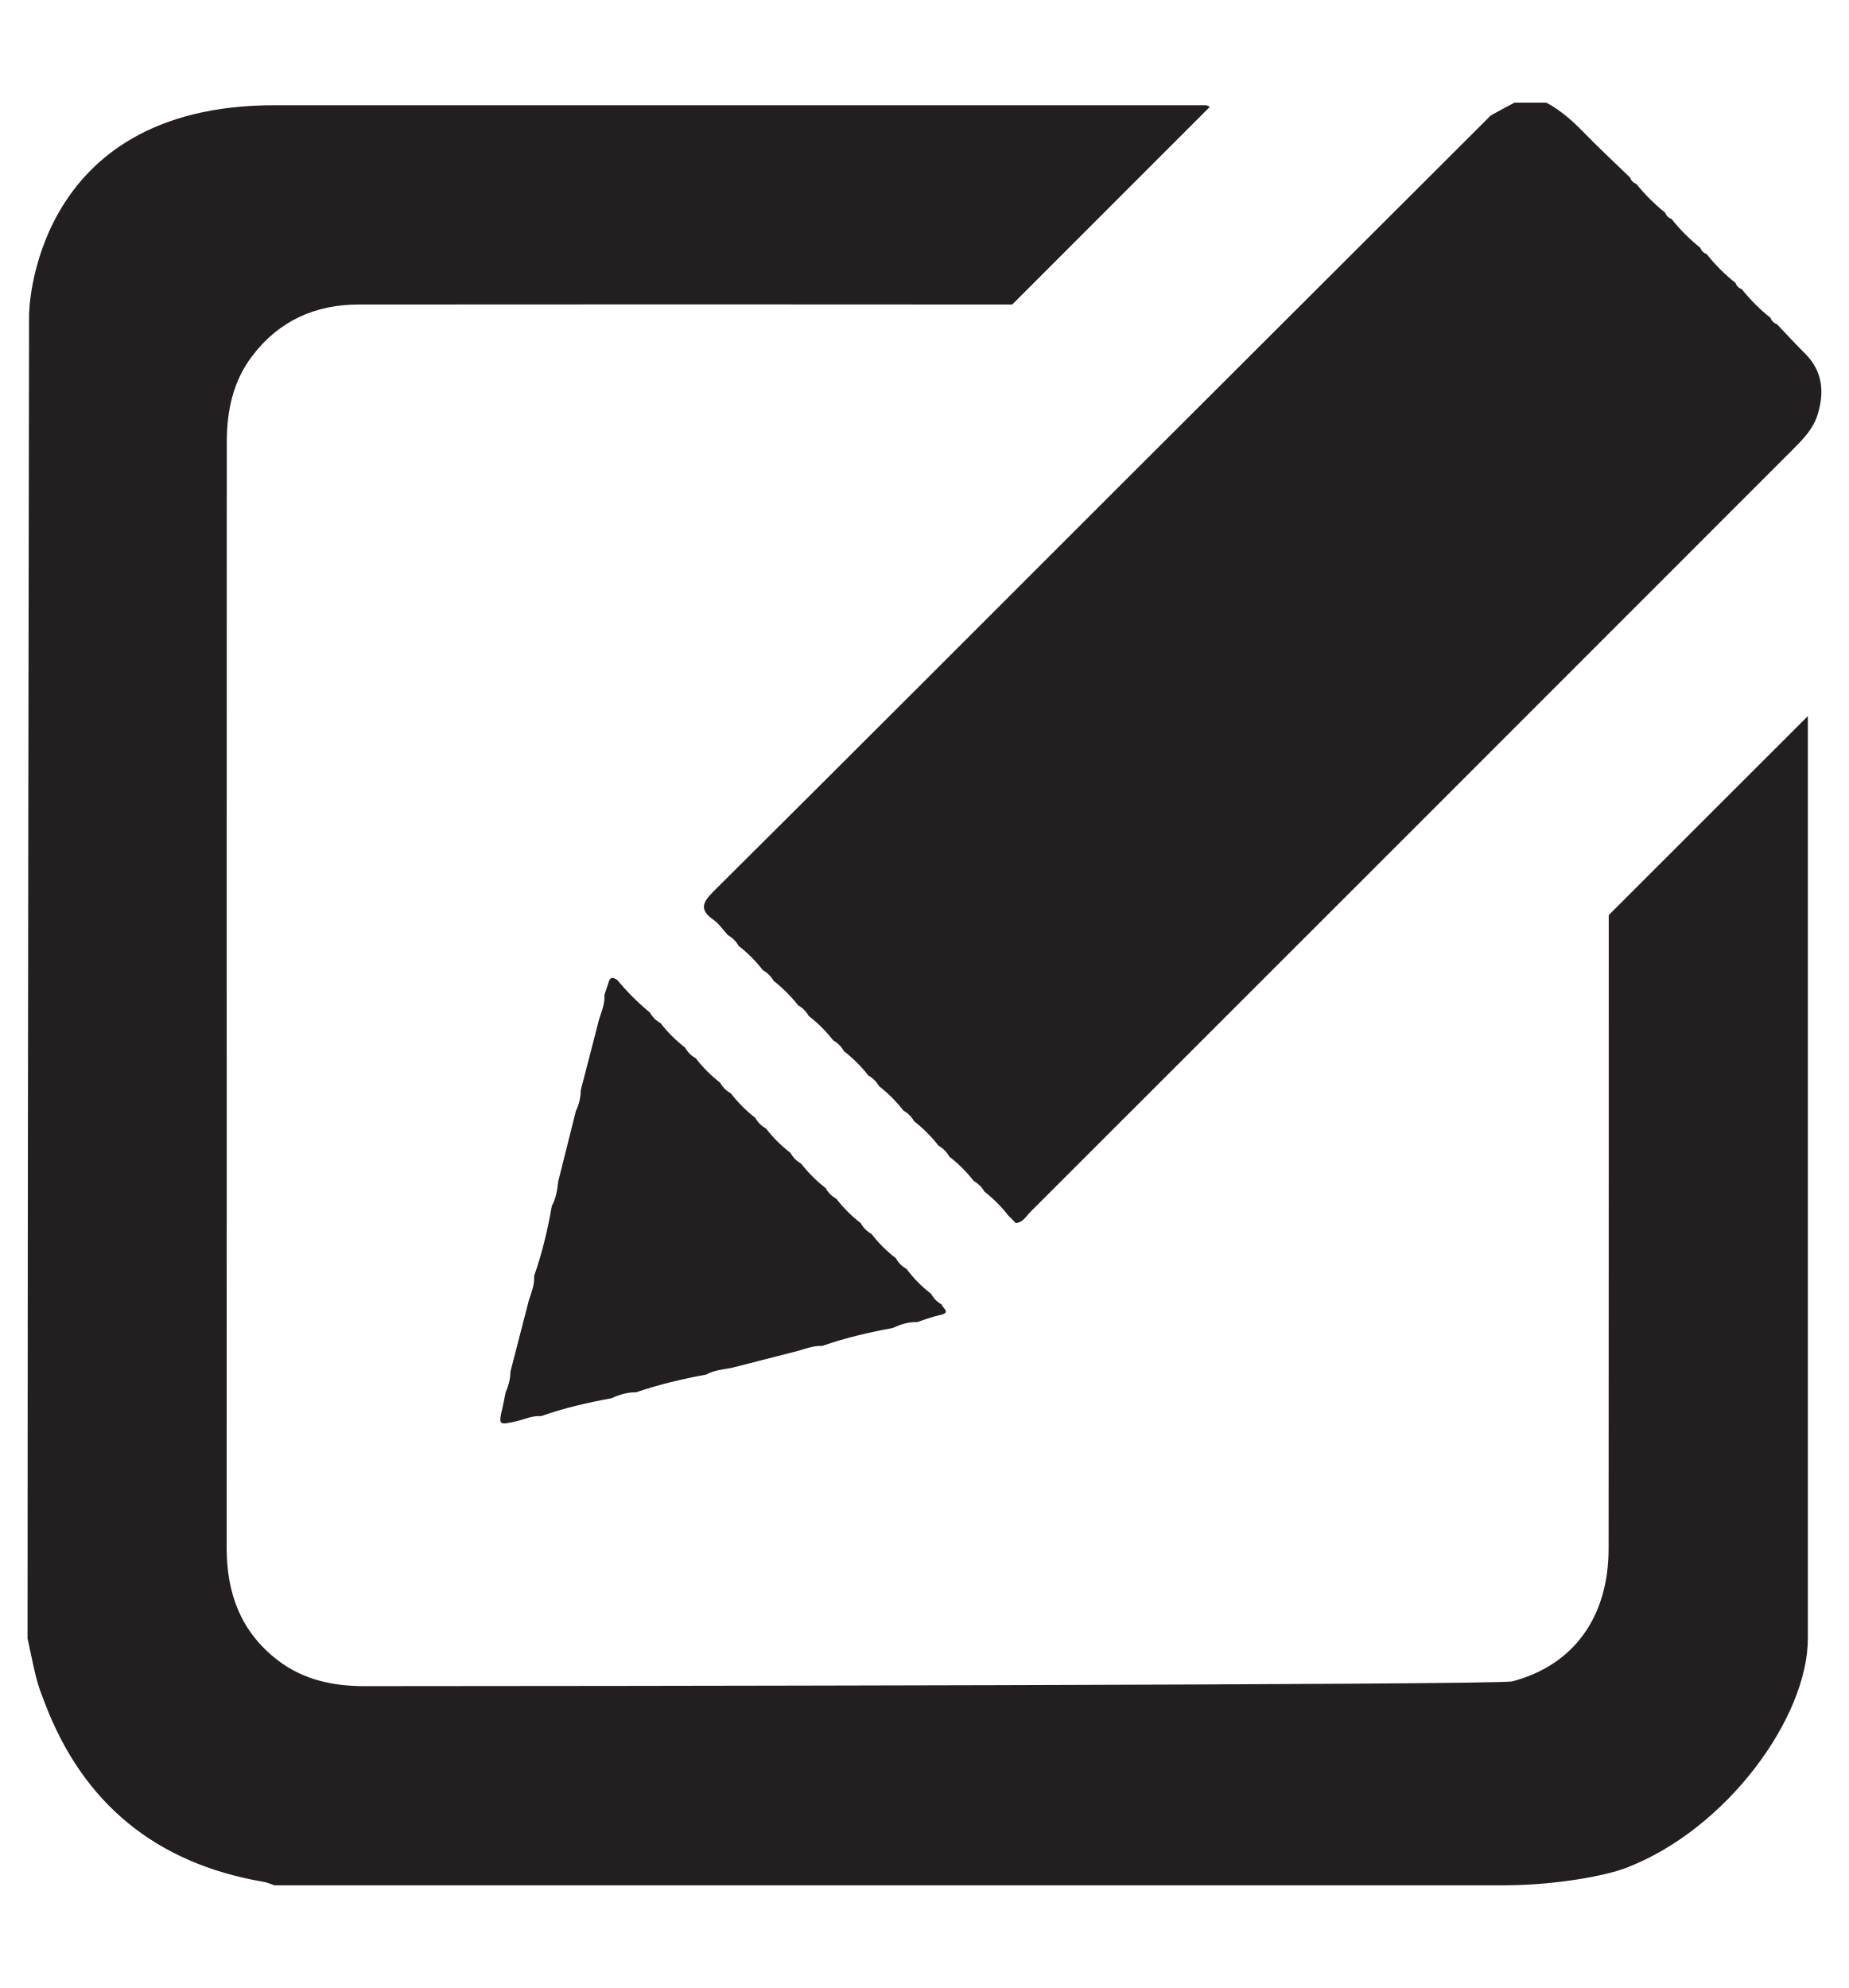
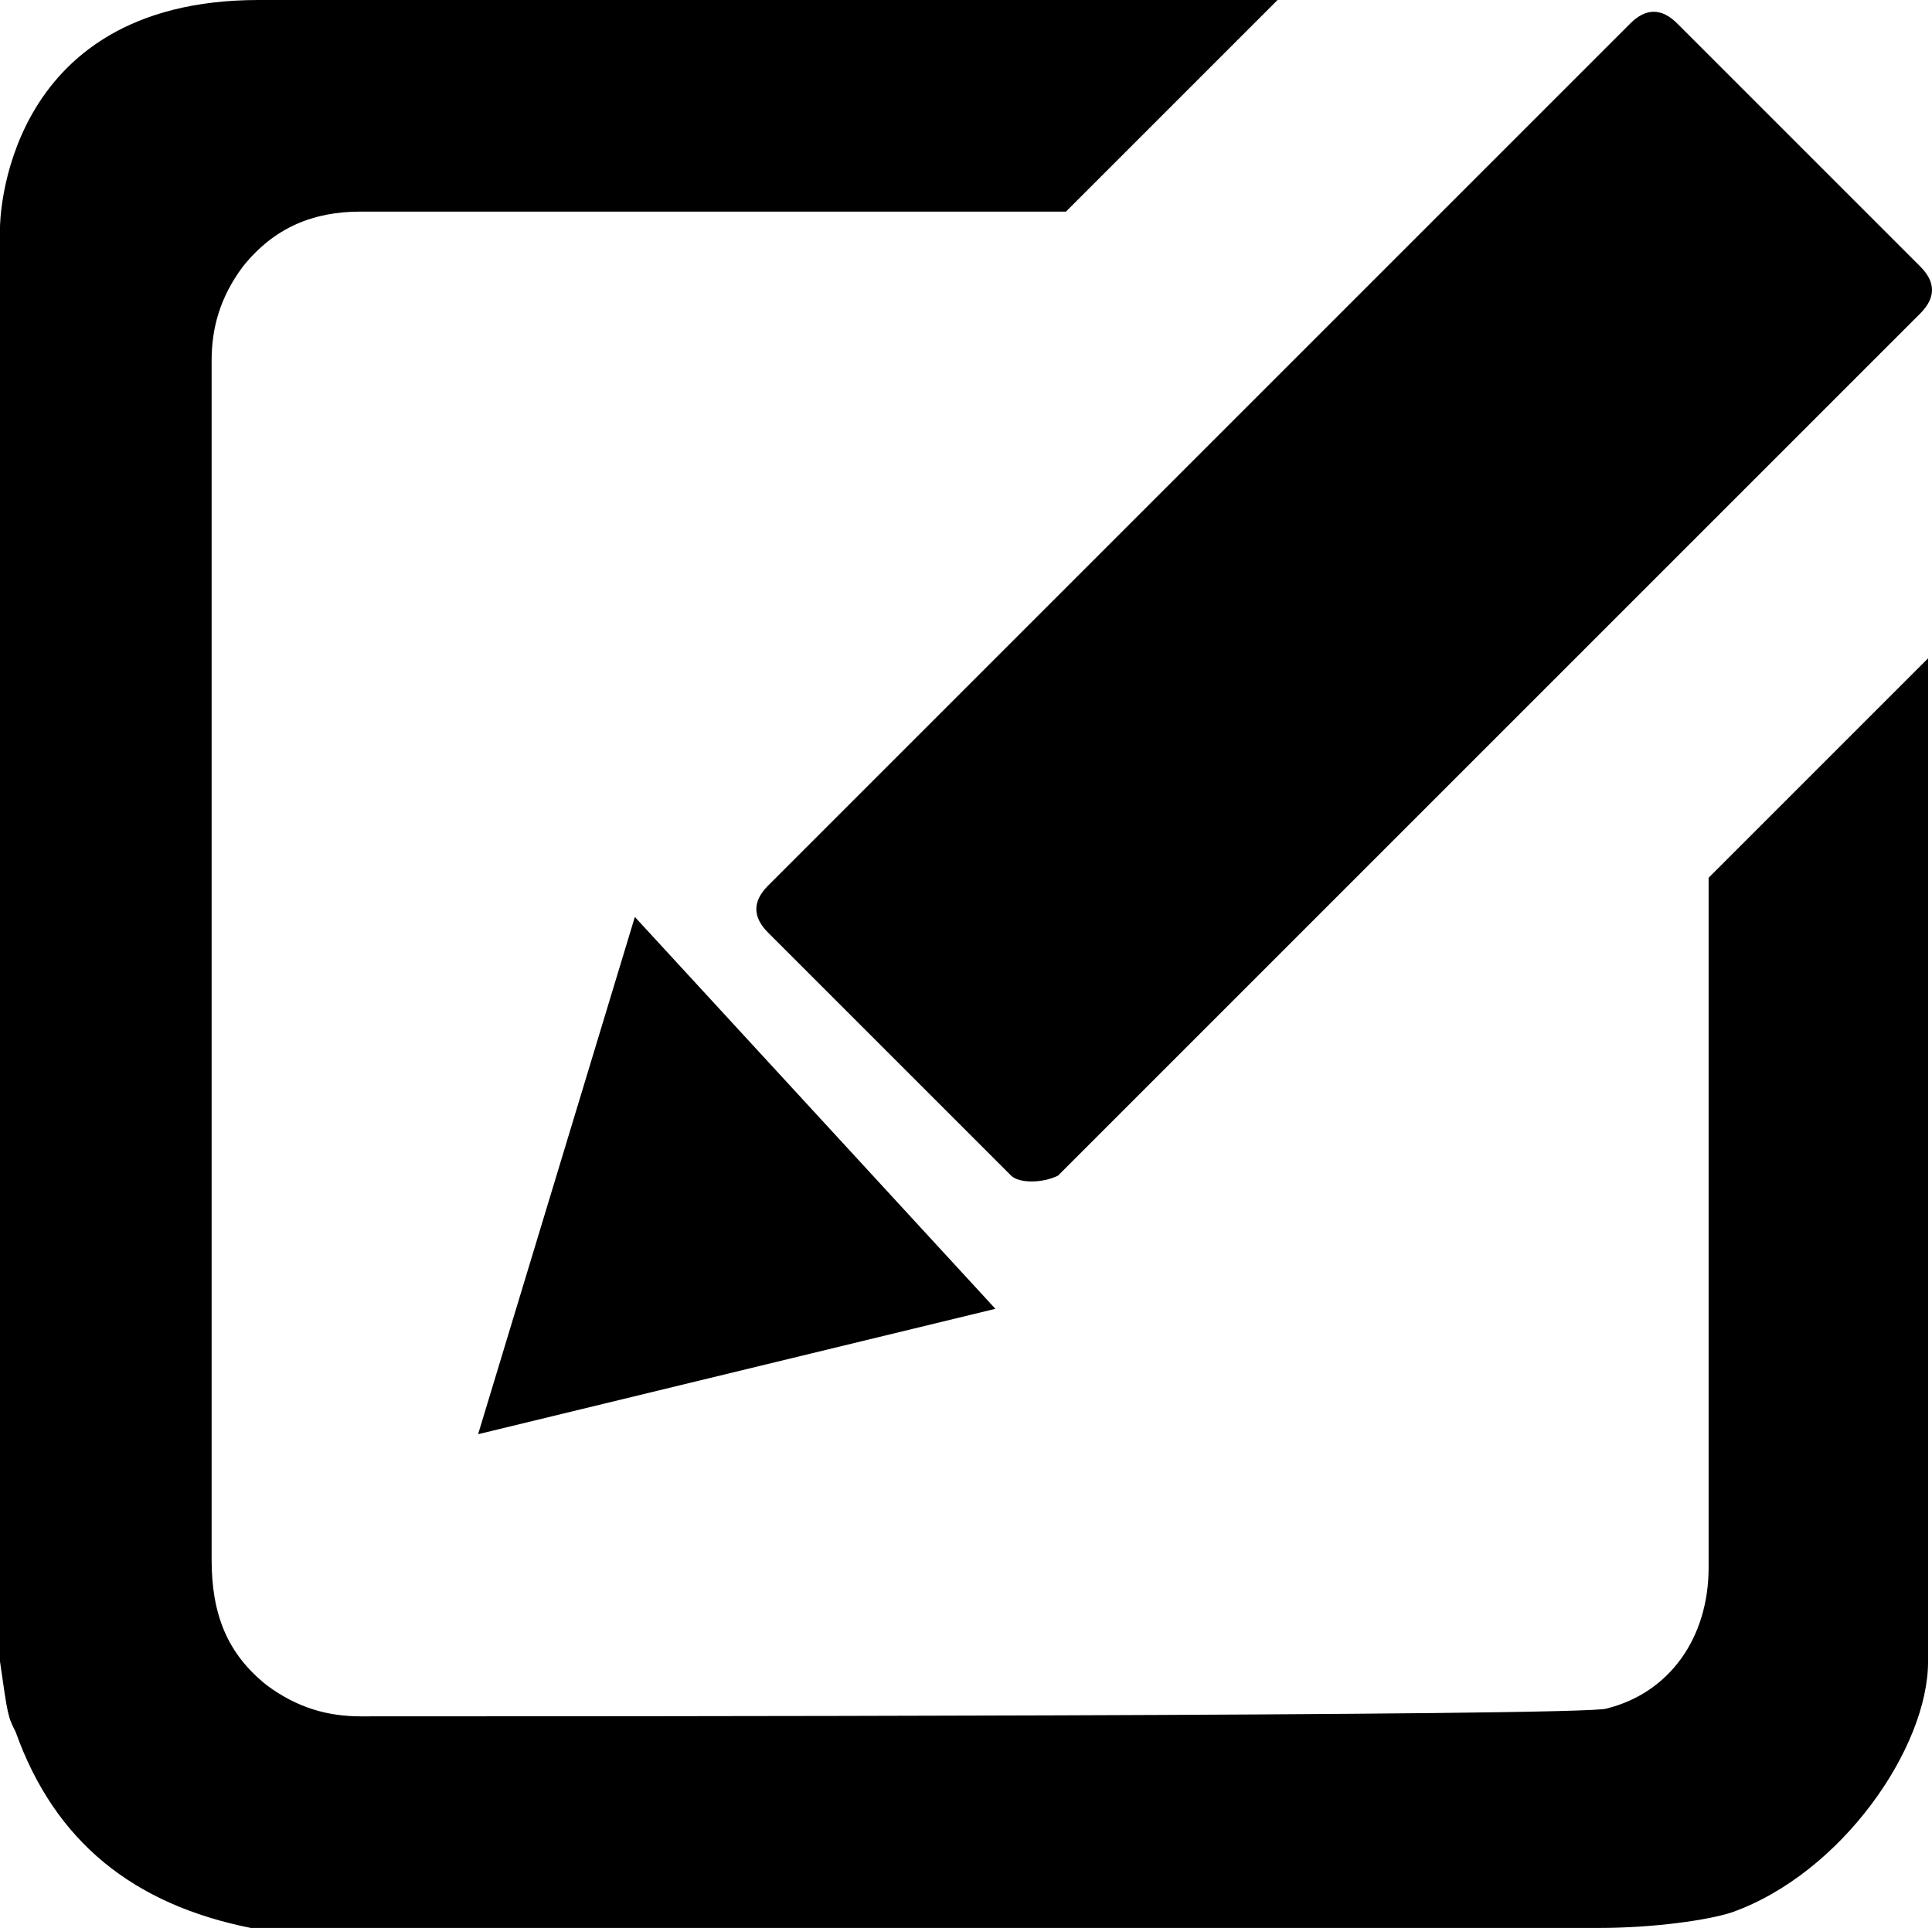
- <svg xmlns="http://www.w3.org/2000/svg" version="1.1" id="Layer_1" x="0px" y="0px" width="25.584px" height="27.51px" viewBox="0 0 25.584 27.51" enable-background="new 0 0 25.584 27.51" xml:space="preserve">
-   <g>
-     <path fill="#231F20" d="M20.957,1.42h0.438c0.192,0.102,0.352,0.242,0.504,0.397c0.213,0.22,0.438,0.428,0.657,0.641   c0.015,0.043,0.043,0.071,0.086,0.087c0.118,0.147,0.252,0.28,0.399,0.398c0.016,0.043,0.045,0.072,0.088,0.087   c0.117,0.148,0.251,0.281,0.398,0.399c0.016,0.043,0.045,0.072,0.088,0.087c0.117,0.148,0.25,0.281,0.399,0.399   c0.015,0.043,0.044,0.071,0.087,0.087c0.118,0.147,0.251,0.28,0.398,0.397c0.016,0.043,0.046,0.073,0.089,0.088   c0.128,0.135,0.253,0.271,0.385,0.402c0.247,0.245,0.274,0.533,0.177,0.849c-0.06,0.193-0.193,0.332-0.332,0.471   C21.3,9.729,17.781,13.25,14.261,16.767c-0.062,0.061-0.104,0.15-0.206,0.158c-0.032-0.033-0.064-0.066-0.098-0.098   c-0.098-0.127-0.209-0.238-0.336-0.338c-0.035-0.062-0.086-0.111-0.149-0.148c-0.099-0.127-0.21-0.238-0.337-0.336   c-0.035-0.064-0.085-0.115-0.148-0.15c-0.099-0.127-0.21-0.238-0.337-0.338c-0.036-0.062-0.085-0.113-0.149-0.148   c-0.098-0.127-0.21-0.238-0.337-0.338c-0.036-0.062-0.085-0.113-0.149-0.148c-0.098-0.127-0.211-0.238-0.337-0.336   c-0.036-0.064-0.086-0.115-0.149-0.15c-0.098-0.127-0.211-0.239-0.337-0.336c-0.036-0.063-0.086-0.114-0.149-0.15   c-0.099-0.126-0.211-0.237-0.337-0.337c-0.036-0.062-0.086-0.112-0.15-0.148c-0.098-0.127-0.21-0.239-0.336-0.337   c-0.036-0.064-0.086-0.113-0.15-0.15c-0.065-0.071-0.12-0.156-0.197-0.21c-0.202-0.142-0.153-0.242,0.005-0.399   c1.891-1.879,3.774-3.766,5.659-5.65c1.697-1.695,3.394-3.388,5.09-5.082C20.736,1.536,20.847,1.478,20.957,1.42" />
-     <path fill="#231F20" d="M12.883,17.903c0.035,0.064,0.083,0.113,0.147,0.148c0.009,0.051,0.138,0.113-0.021,0.146   c-0.108,0.023-0.212,0.064-0.318,0.098c-0.121-0.004-0.232,0.033-0.34,0.082c-0.33,0.061-0.657,0.137-0.974,0.248   c-0.123-0.006-0.234,0.041-0.348,0.072c-0.305,0.078-0.61,0.156-0.915,0.234c-0.116,0.02-0.235,0.031-0.341,0.09   c-0.329,0.061-0.655,0.137-0.972,0.246c-0.121-0.002-0.232,0.033-0.34,0.082c-0.33,0.061-0.657,0.135-0.974,0.248   c-0.117-0.01-0.222,0.041-0.332,0.068c-0.26,0.059-0.259,0.059-0.2-0.195c0.016-0.068,0.028-0.139,0.042-0.207   c0.043-0.092,0.064-0.188,0.067-0.287c0.084-0.326,0.168-0.652,0.253-0.98c0.035-0.109,0.082-0.217,0.073-0.338   c0.111-0.316,0.188-0.641,0.246-0.971c0.059-0.107,0.075-0.225,0.089-0.342c0.081-0.324,0.163-0.648,0.244-0.973   c0.044-0.09,0.065-0.186,0.067-0.287c0.085-0.324,0.169-0.652,0.253-0.979c0.035-0.11,0.083-0.218,0.074-0.338   c0.019-0.059,0.041-0.116,0.058-0.175c0.023-0.084,0.069-0.068,0.121-0.031c0.136,0.164,0.286,0.314,0.451,0.45   c0.035,0.062,0.084,0.112,0.147,0.146c0.099,0.127,0.212,0.241,0.339,0.338c0.035,0.064,0.084,0.113,0.148,0.148   c0.098,0.127,0.211,0.24,0.339,0.34c0.034,0.062,0.083,0.111,0.147,0.146c0.098,0.127,0.211,0.24,0.339,0.34   c0.034,0.062,0.084,0.111,0.147,0.146c0.098,0.127,0.211,0.24,0.339,0.338c0.035,0.064,0.084,0.113,0.147,0.148   c0.099,0.127,0.212,0.24,0.339,0.338c0.035,0.064,0.084,0.113,0.148,0.148c0.098,0.127,0.211,0.24,0.338,0.338   c0.035,0.064,0.084,0.113,0.148,0.148c0.098,0.127,0.211,0.24,0.339,0.338c0.034,0.064,0.084,0.113,0.147,0.148   C12.643,17.692,12.755,17.806,12.883,17.903" />
-     <path fill="#231F20" d="M22.26,12.663c0,2.922,0,5.844-0.002,8.766c-0.001,0.945-0.48,1.613-1.333,1.838   c-0.194,0.051-13.332,0.066-15.88,0.066c-0.435,0-0.845-0.086-1.2-0.357c-0.515-0.395-0.709-0.93-0.709-1.559   c0.002-3.203,0.001-6.406,0.001-9.609c0-1.895,0-3.79,0.001-5.685c0-0.436,0.084-0.846,0.355-1.201   c0.37-0.485,0.872-0.708,1.47-0.708c3.014-0.003,6.029-0.002,9.043,0l2.736-2.737c-0.016-0.007-0.034-0.014-0.051-0.021H3.797   c-3.379,0-3.395,2.901-3.395,2.901S0.381,16.739,0.381,22.673c0.13,0.611,0.13,0.611,0.24,0.896   c0.533,1.398,1.547,2.217,3.02,2.471c0.053,0.008,0.104,0.031,0.156,0.049h17.012c0.702,0,1.399-0.129,1.688-0.24   c1.396-0.533,2.518-2.084,2.518-3.176V9.909L22.26,12.663z" />
-   </g>
+ <svg xmlns="http://www.w3.org/2000/svg" version="1.1" id="Layer_1" x="0px" y="0px" width="448.182px" height="447.273px" viewBox="0 0 448.182 447.273" enable-background="new 0 0 448.182 447.273" xml:space="preserve">
+   <path d="M396.363,203.639c0,52.726,0,105.453,0,160c0,16.361-9.092,29.09-23.637,32.727c-3.635,1.818-241.817,1.818-289.089,1.818  c-7.273,0-14.545-1.818-21.819-7.273c-9.091-7.271-12.727-16.361-12.727-29.09c0-58.184,0-116.365,0-174.546  c0-34.545,0-69.09,0-103.637c0-7.271,1.818-14.545,7.272-21.818c7.272-9.09,16.363-12.727,27.272-12.727  c54.545,0,109.091,0,163.637,0L296.363,0c0,0,0,0-1.818,0C216.364,0,138.181,0,60,0C0,0,0,52.727,0,52.727s0,225.455,0,332.728  c1.818,12.729,1.818,12.729,3.637,16.363c9.091,25.453,27.272,40,54.545,45.455c1.818,0,1.818,0,3.637,0  c107.272,0,201.818,0,309.091,0c12.729,0,25.454-1.818,30.909-3.637c25.454-9.092,45.454-38.184,45.454-58.184  c0-78.182,0-154.545,0-232.726L396.363,203.639z" />
+   <polygon points="230.909,303.638 110.909,332.728 147.272,212.729 " />
+   <path d="M234.545,272.728l-56.364-56.363c-3.637-3.637-3.637-7.271,0-10.91l200-200c3.637-3.637,7.271-3.637,10.908,0l56.364,56.365  c3.638,3.635,3.638,7.271,0,10.908l-200,200C241.817,274.546,236.363,274.546,234.545,272.728z" />
</svg>
